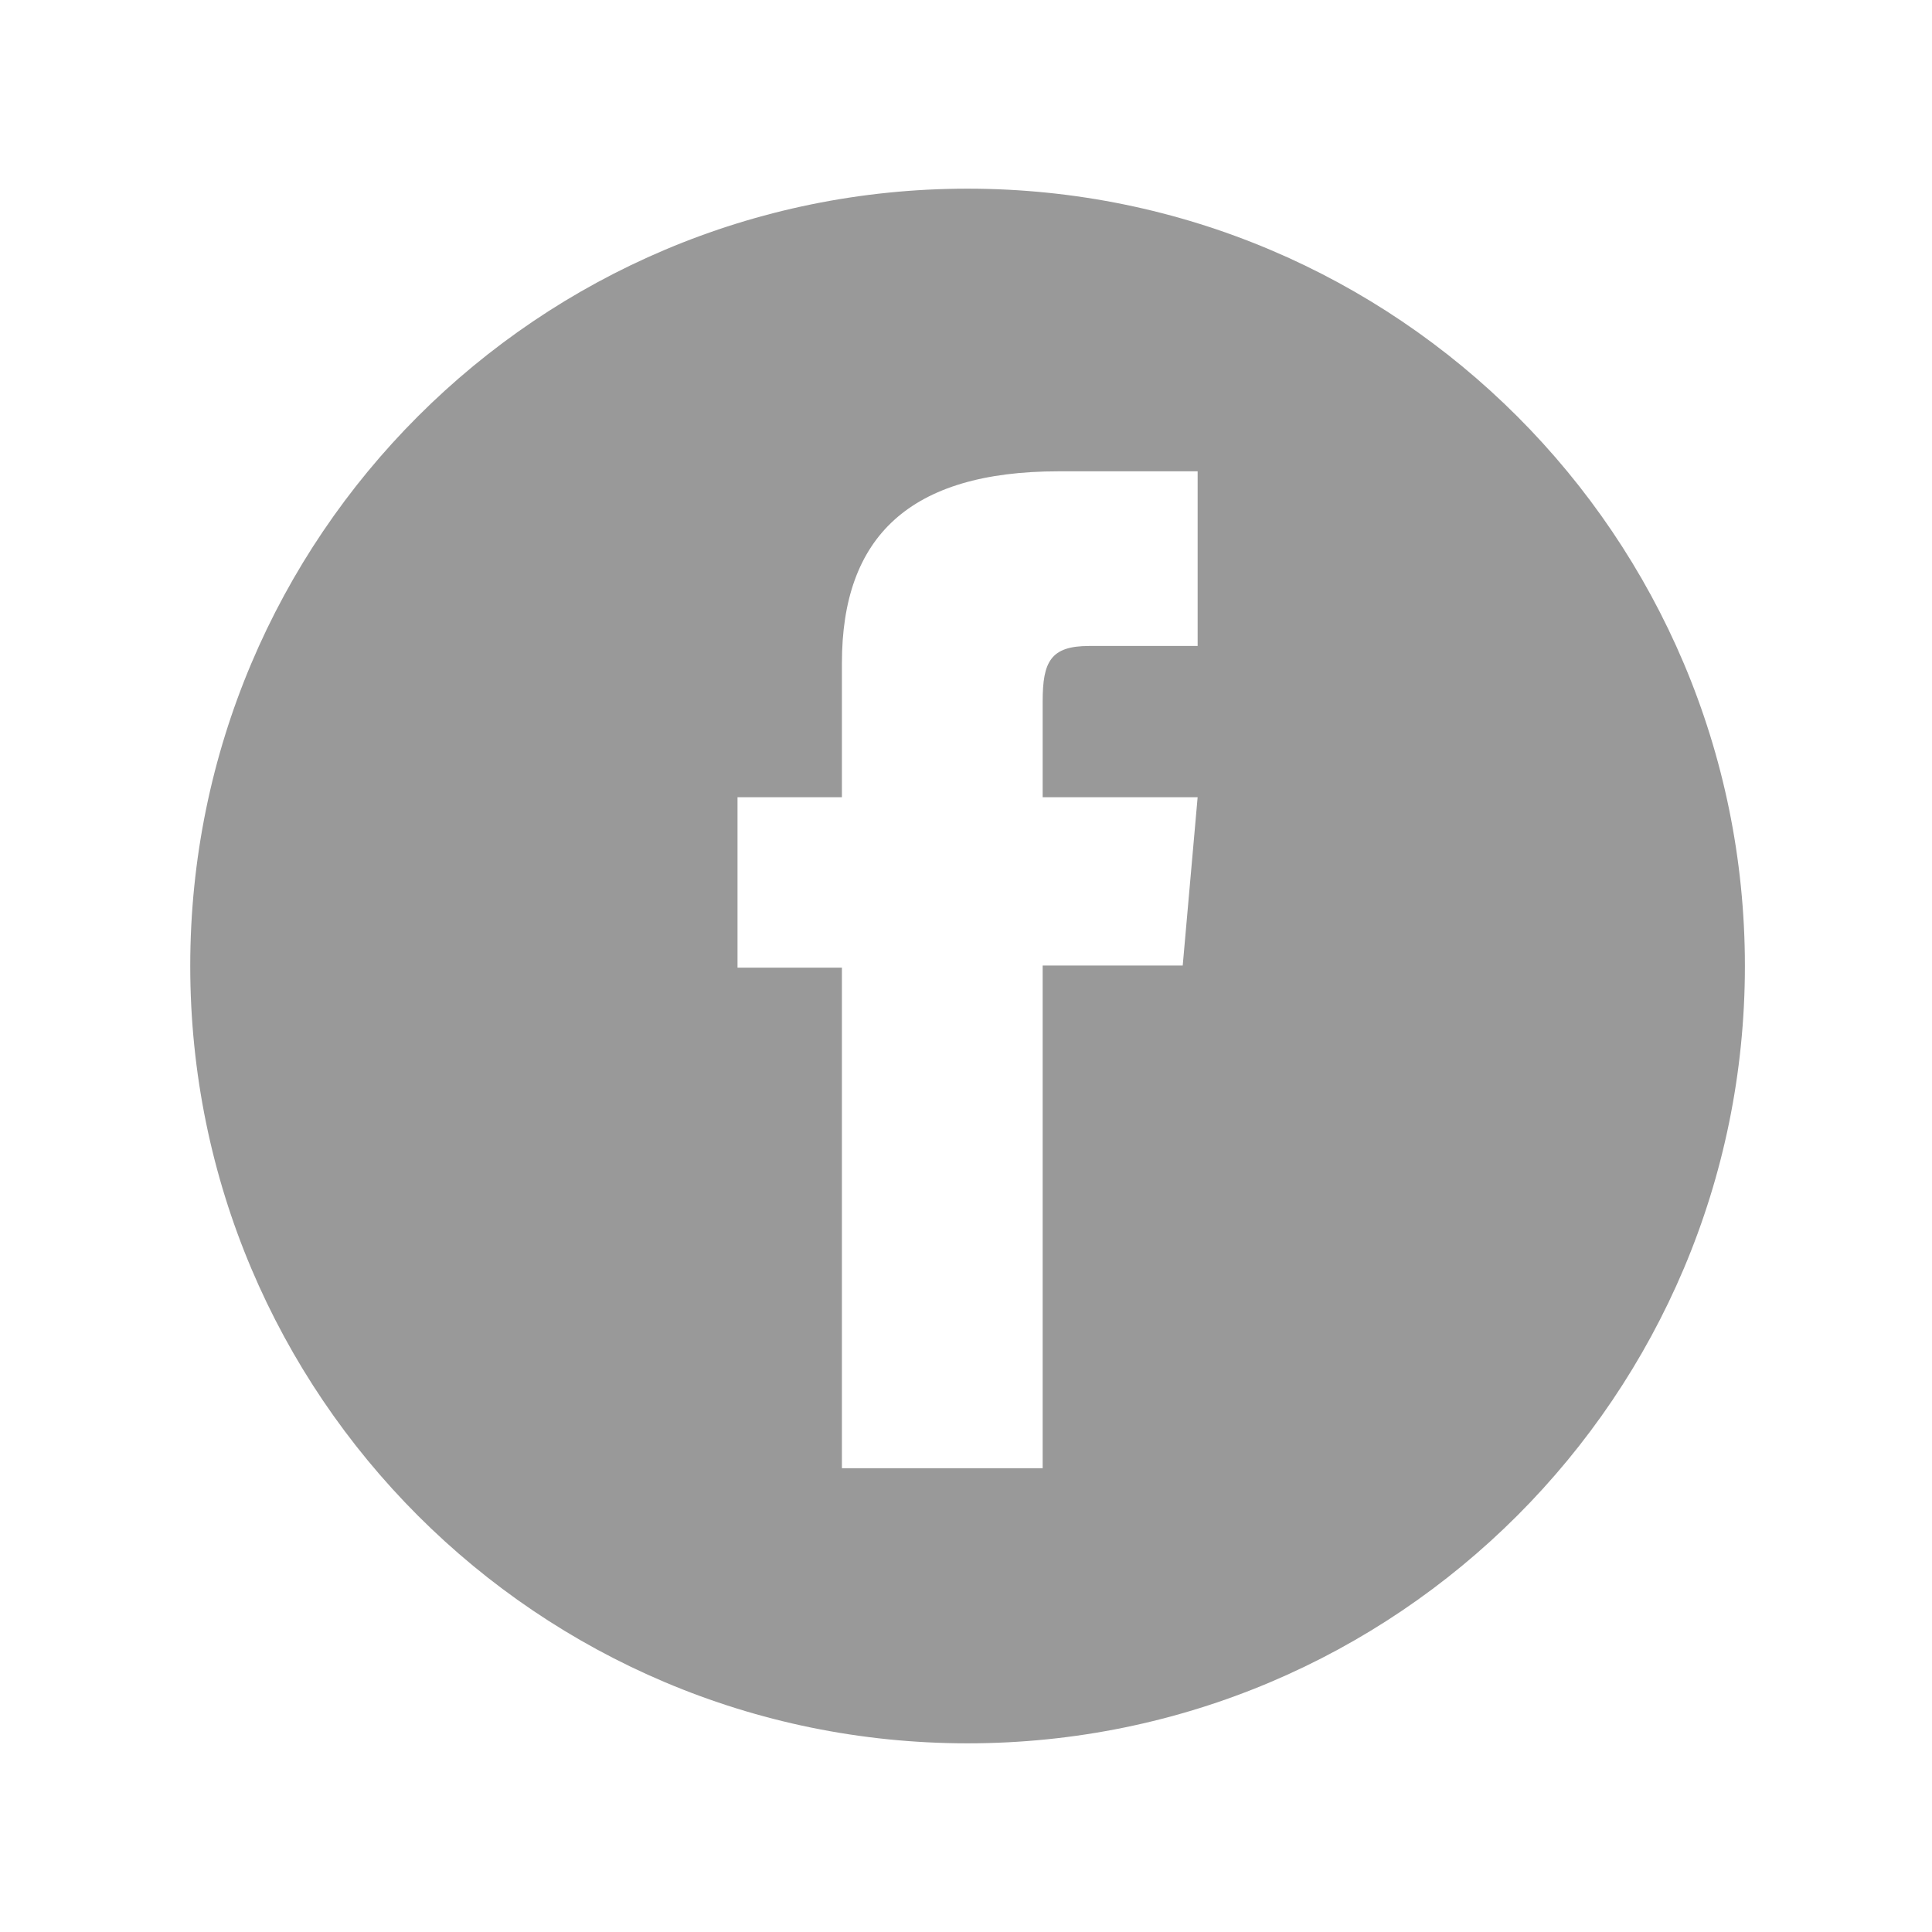
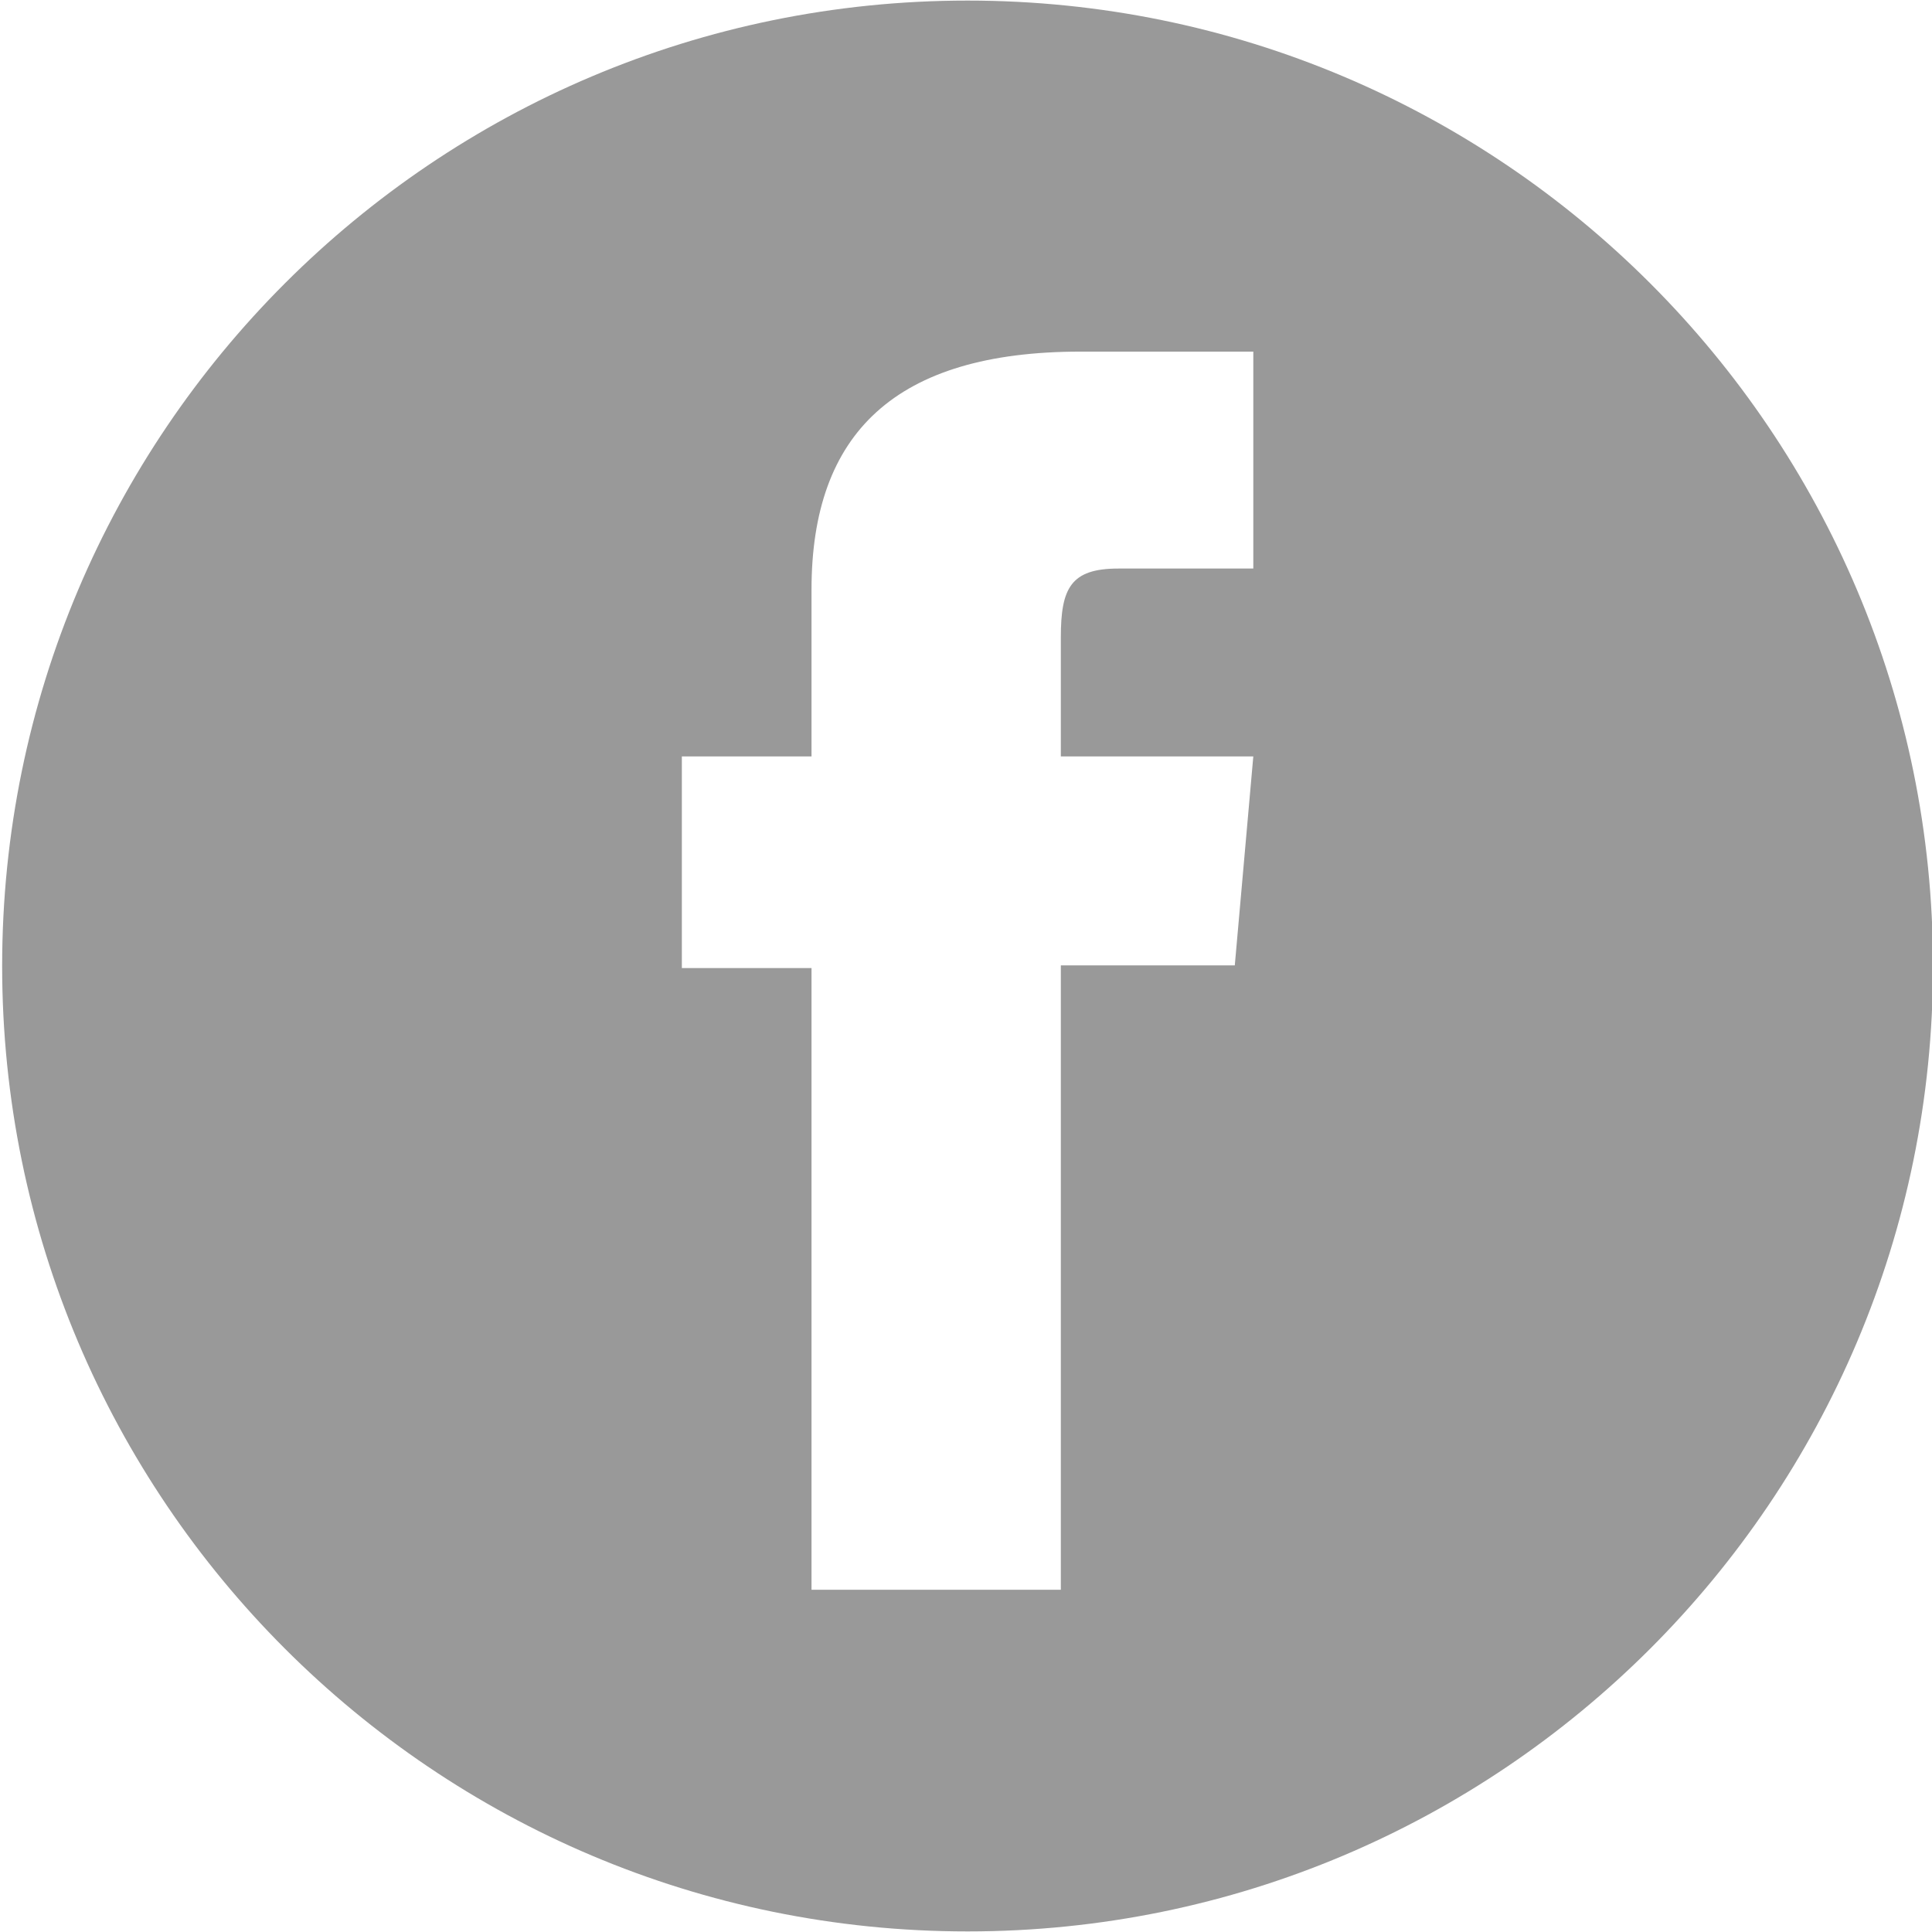
<svg xmlns="http://www.w3.org/2000/svg" width="512" height="512" viewBox="0 0 512 512" version="1.1" id="svg4">
  <defs id="defs8" />
-   <path fill="#3b5998" d="M256.417 50c-113.771 0-206 92.229-206 206s92.229 206 206 206 206-92.229 206-206-92.229-206-206-206zm60.968 121.192h-28.789c-10.162 0-12.28 4.163-12.28 14.678v25.404h41.069l-3.951 44.596h-37.118v133.227h-53.2V256.435H195.45v-45.16h27.666V175.71c0-33.379 17.849-50.807 57.437-50.807h36.833v46.289z" id="path2" style="fill:#999999" />
+   <path fill="#3b5998" d="M 256.417,0.153 C 115.116,0.153 0.57,114.699 0.57,256 0.57,397.301 115.116,511.847 256.417,511.847 397.718,511.847 512.264,397.301 512.264,256 512.264,114.699 397.718,0.153 256.417,0.153 Z M 332.138,150.671 h -35.755 c -12.621,0 -15.251,5.17 -15.251,18.23 v 31.551 h 51.007 l -4.907,55.387 h -46.1 v 165.465 h -66.073 v -164.763 h -34.361 v -56.088 h 34.361 v -44.171 c 0,-41.456 22.168,-63.101 71.335,-63.101 h 45.746 v 57.49 z" id="path2" style="fill:#999999;stroke-width:1.242" />
</svg>
